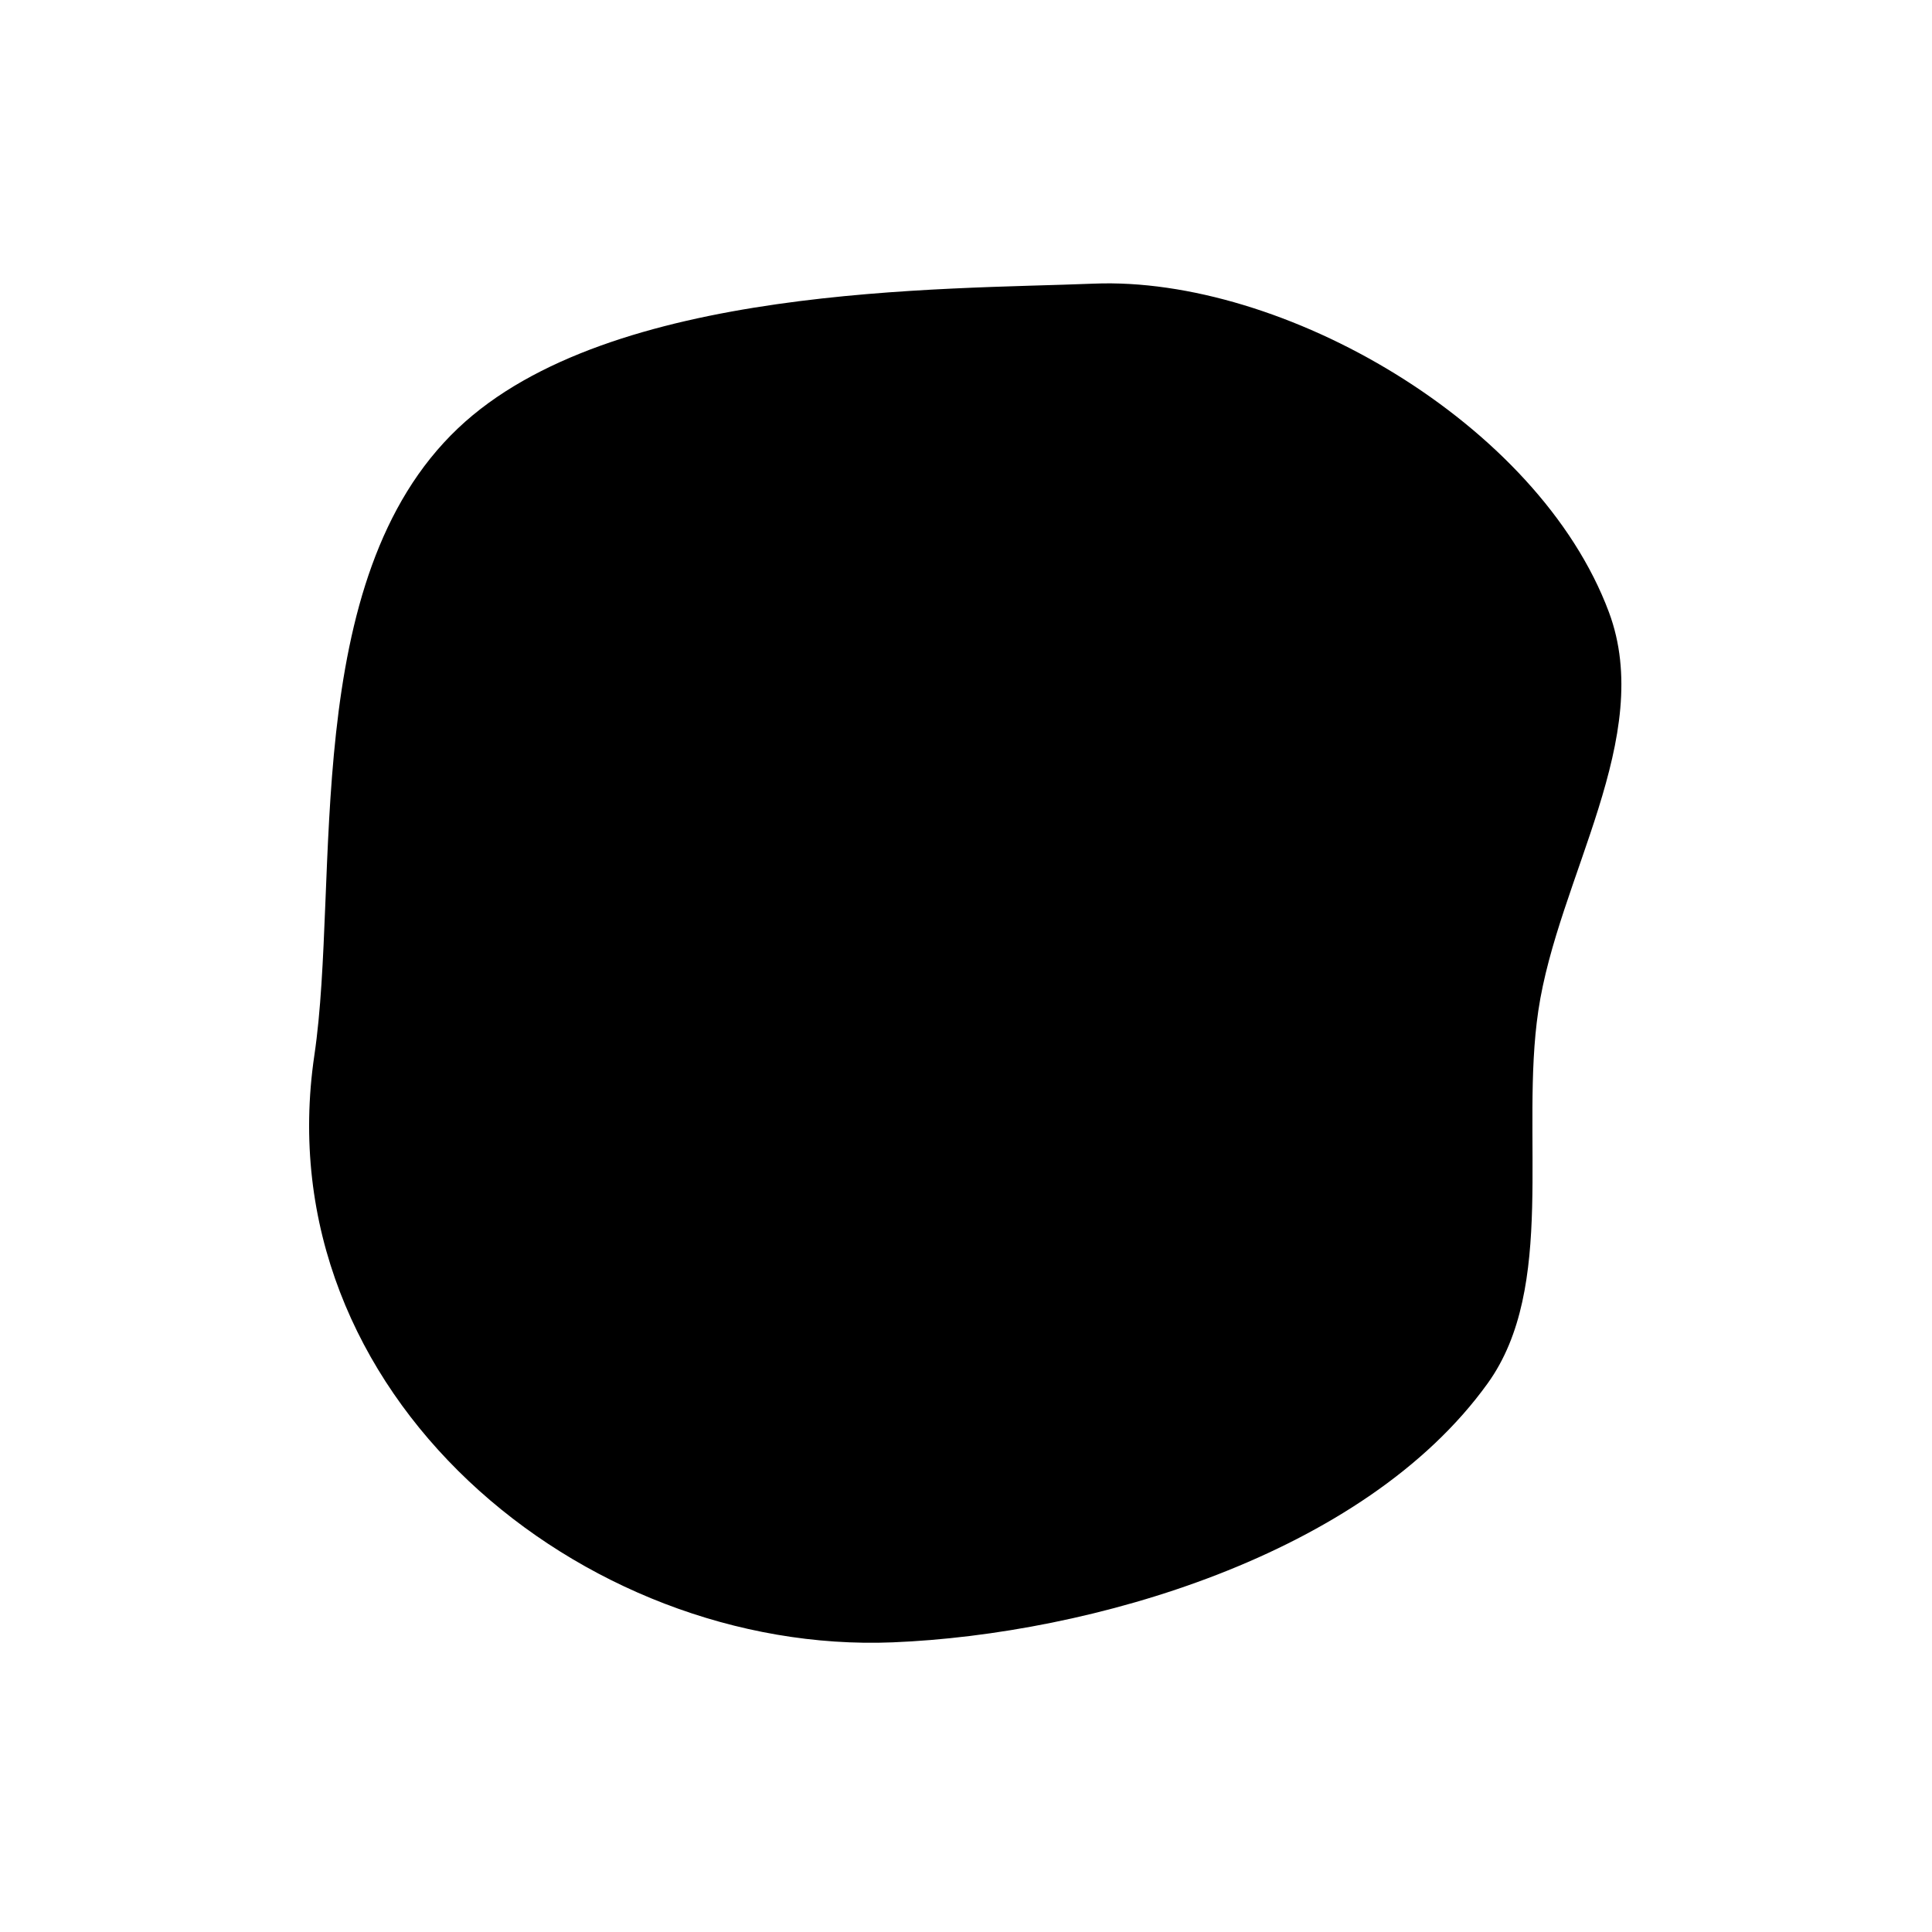
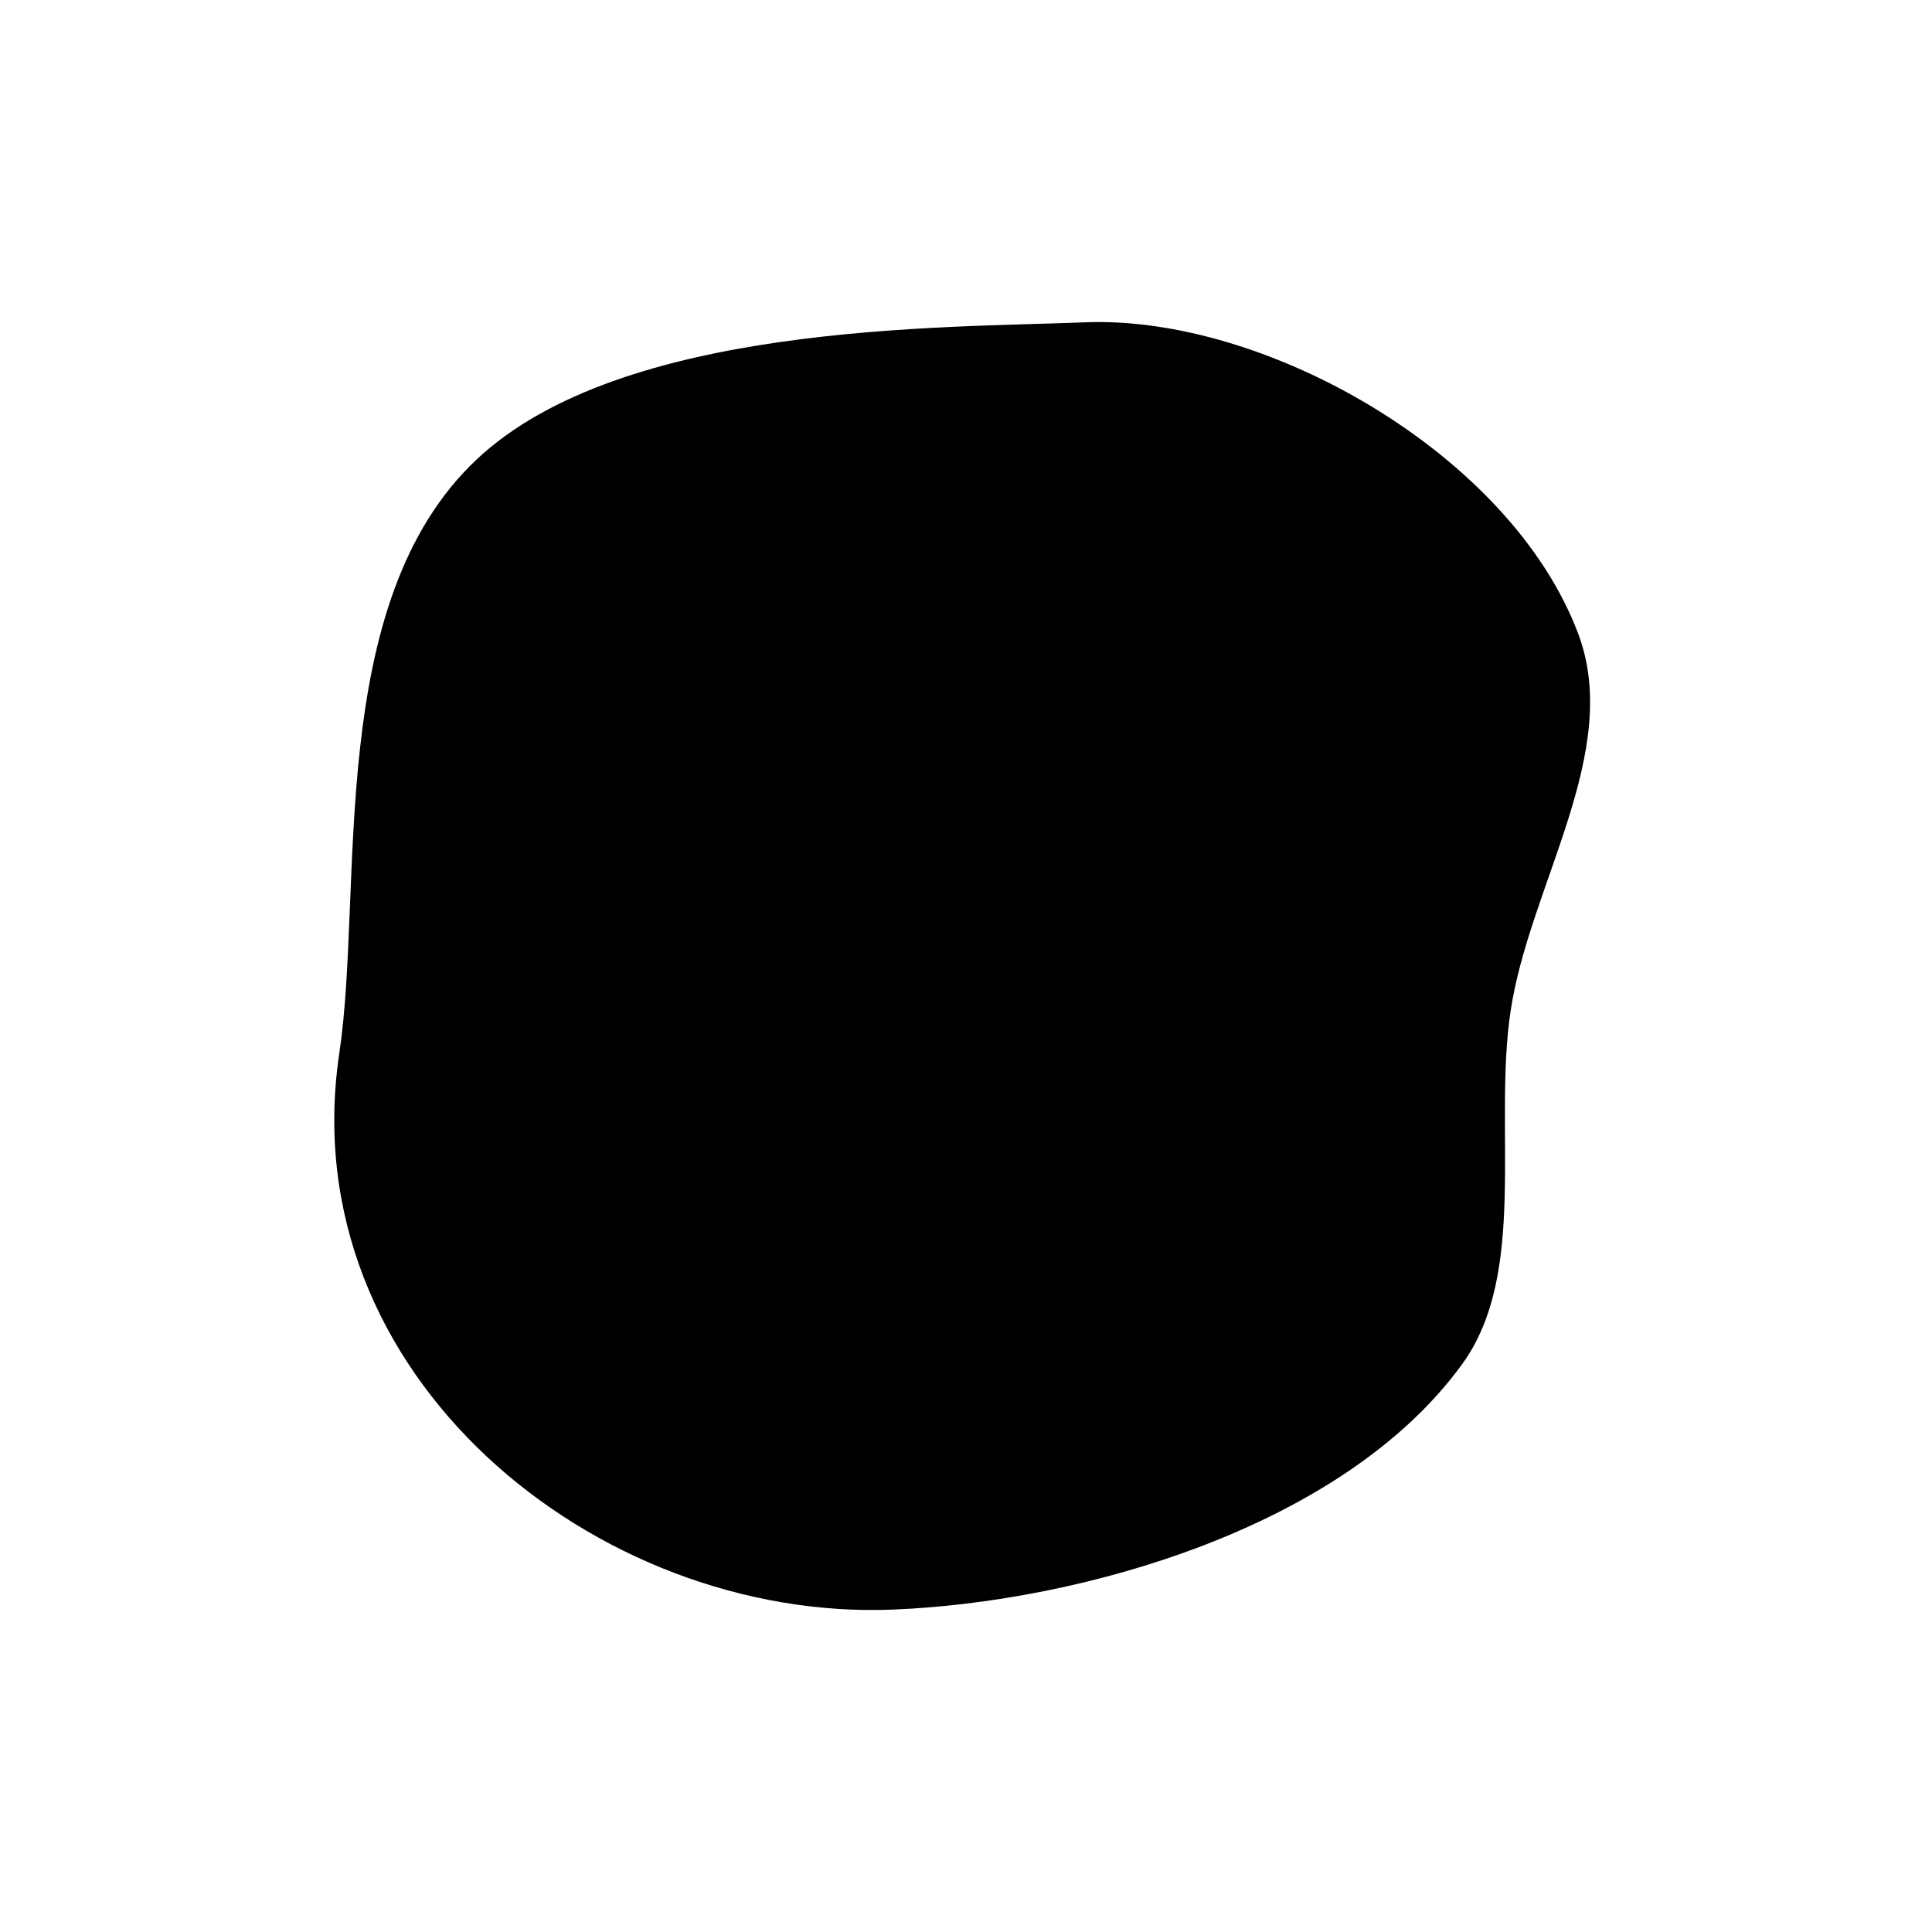
- <svg xmlns="http://www.w3.org/2000/svg" width="300" height="300" viewBox="0 0 300 300">
-   <g id="그룹_175" data-name="그룹 175" transform="translate(-100 -381)">
-     <rect id="사각형_309" data-name="사각형 309" width="300" height="300" transform="translate(100 381)" fill="none" />
-     <path id="패스_723" data-name="패스 723" d="M15226.108,3994.53c-23.29.946-75.125.092-98.706,22.454-24.785,23.5-18.284,70.138-22.31,97.355-7.8,52.745,41.7,93.122,89.816,91.168,30.652-1.245,73.137-13.468,92.378-40.219,10.758-14.955,5.024-38.681,7.856-57.827,3.058-20.676,18.194-42.534,10.972-61.907C15295.139,4016.109,15255.365,3993.342,15226.108,3994.53Z" transform="translate(-14956.277 -3569.485)" />
+ <svg xmlns="http://www.w3.org/2000/svg" width="240" height="240" viewBox="0 0 240 240">
+   <g id="그룹_1986" data-name="그룹 1986" transform="translate(0.363)">
+     <rect id="사각형_309" data-name="사각형 309" width="240" height="240" transform="translate(-0.363)" fill="none" />
+     <path id="패스_723" data-name="패스 723" d="M15197.544,3994.519c-17.828.717-57.51.07-75.562,17.019-18.976,17.816-14,53.162-17.081,73.792-5.971,39.979,31.922,70.584,68.762,69.1,23.465-.943,55.989-10.209,70.721-30.485,8.235-11.335,3.845-29.32,6.015-43.831,2.34-15.672,13.931-32.24,8.4-46.924C15250.395,4010.876,15219.944,3993.619,15197.544,3994.519Z" transform="translate(-15063.115 -3954.48)" />
  </g>
</svg>
